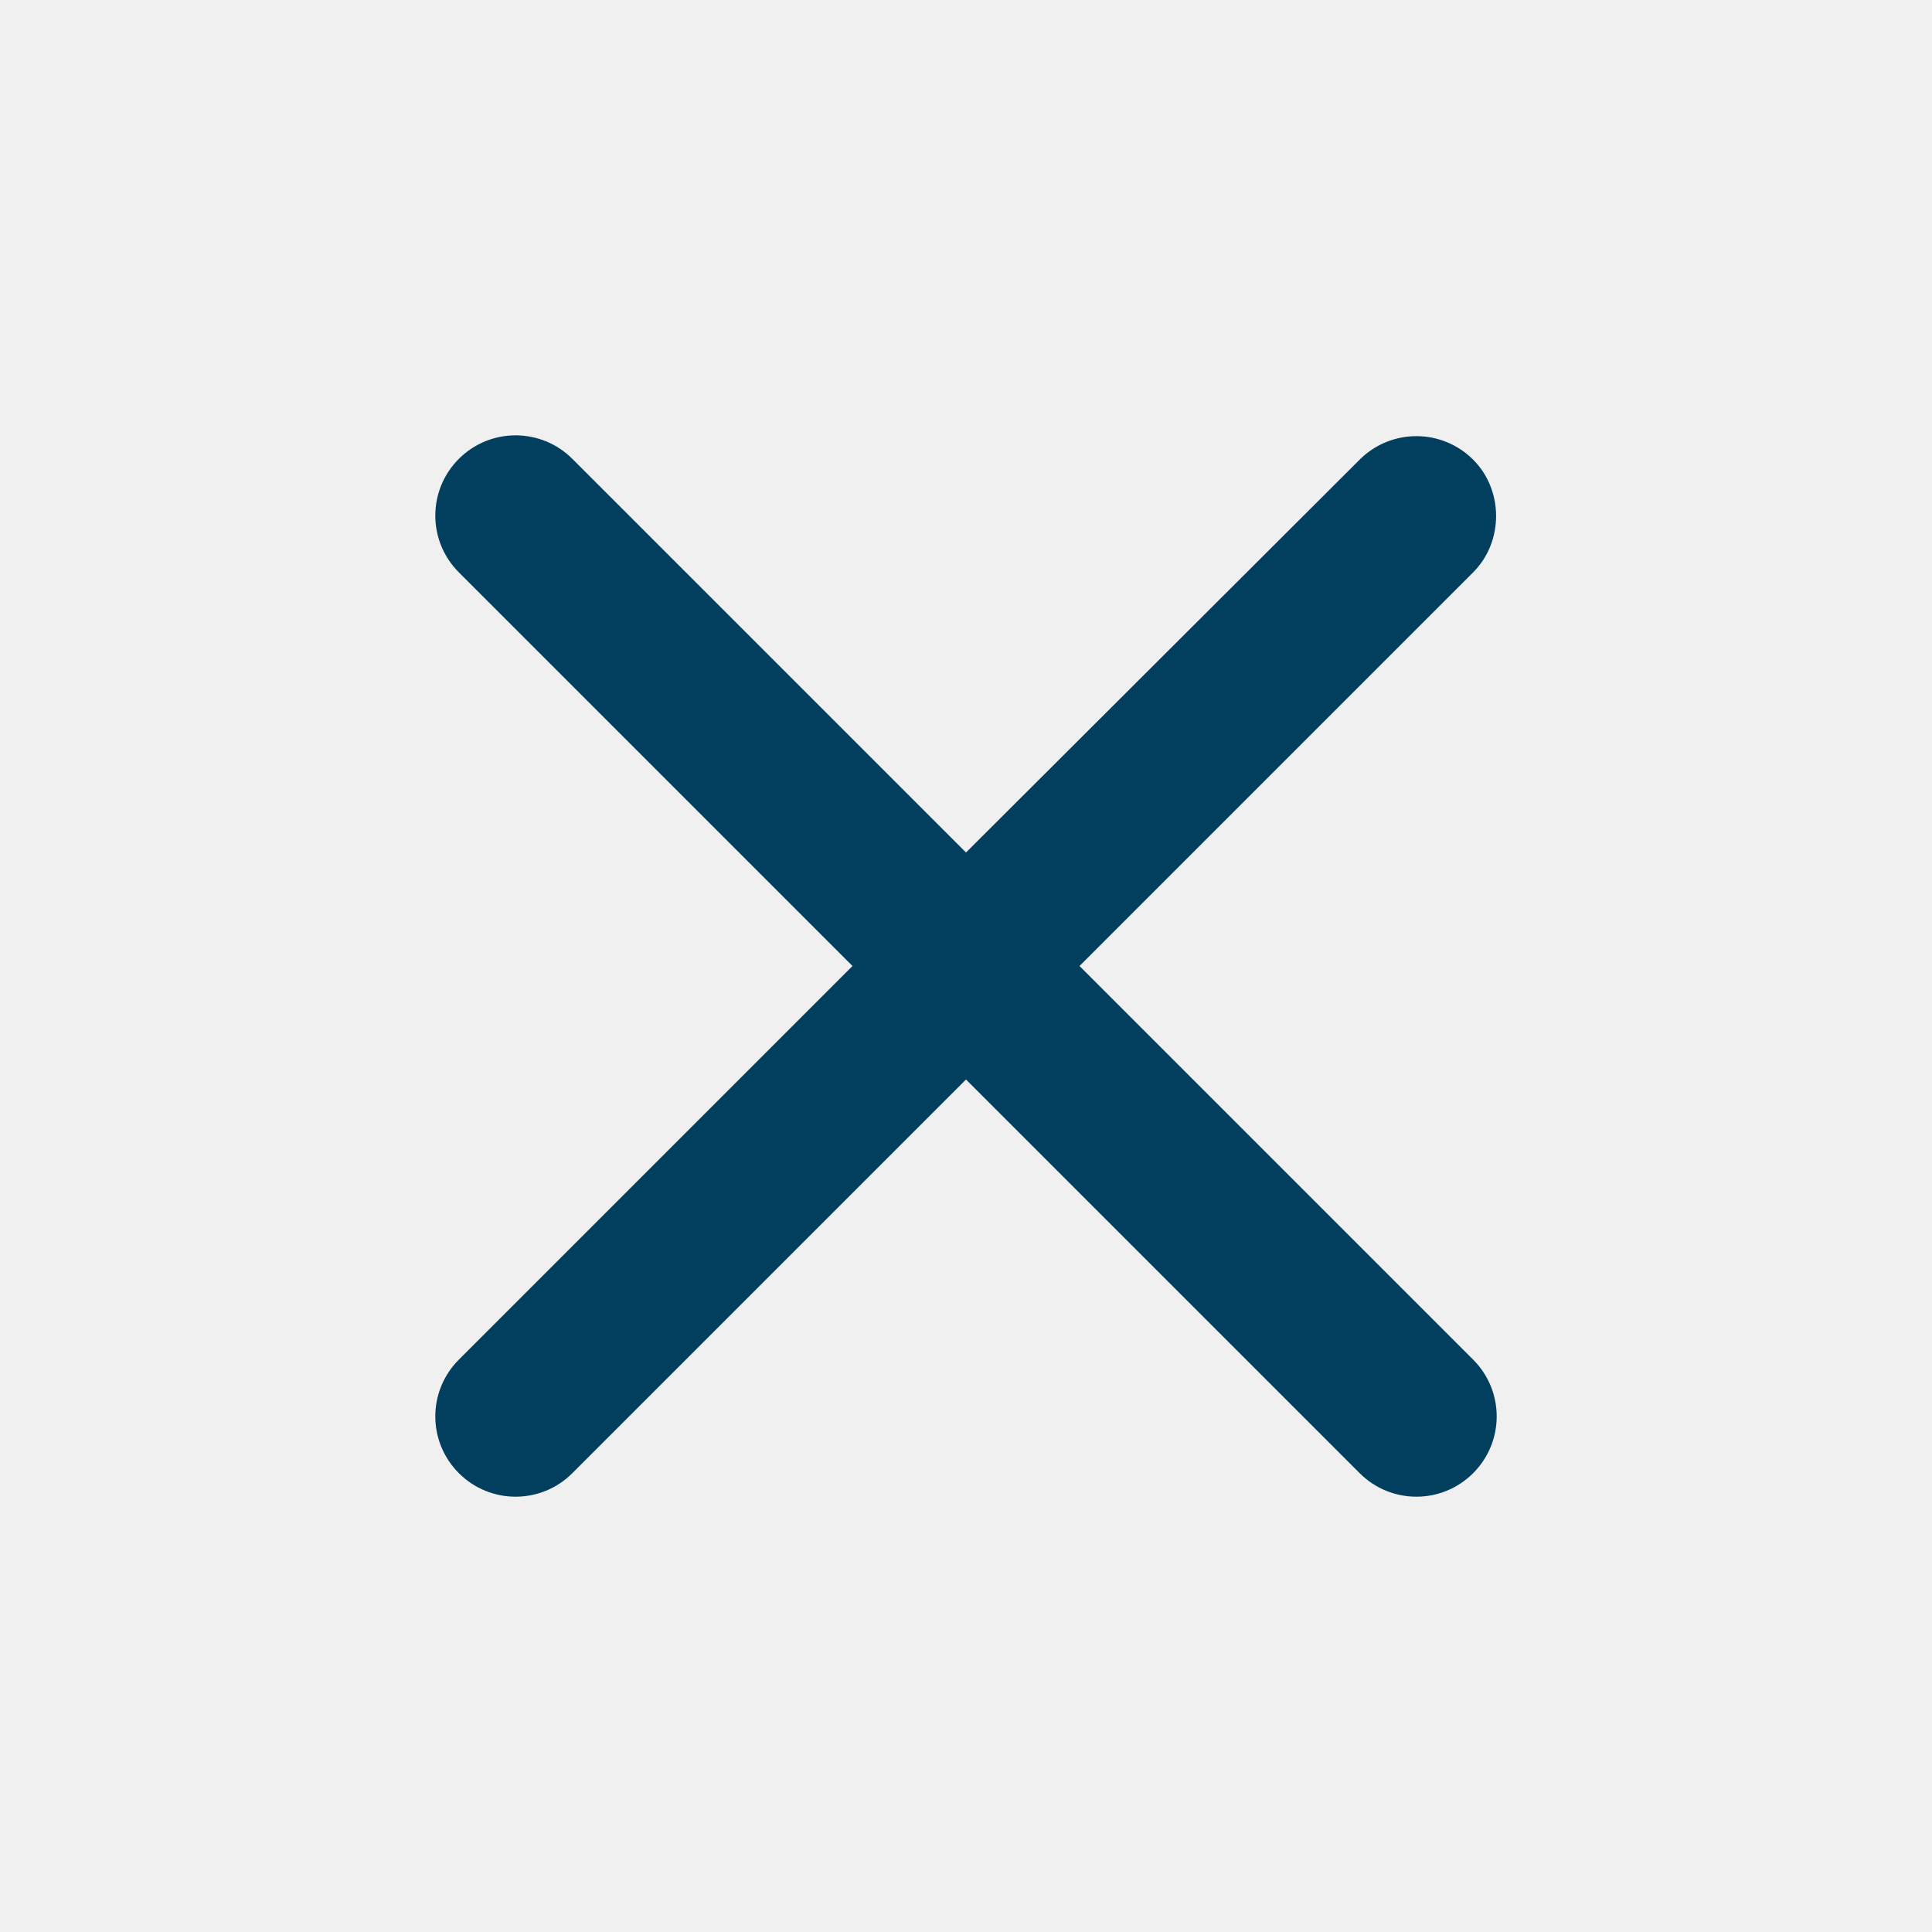
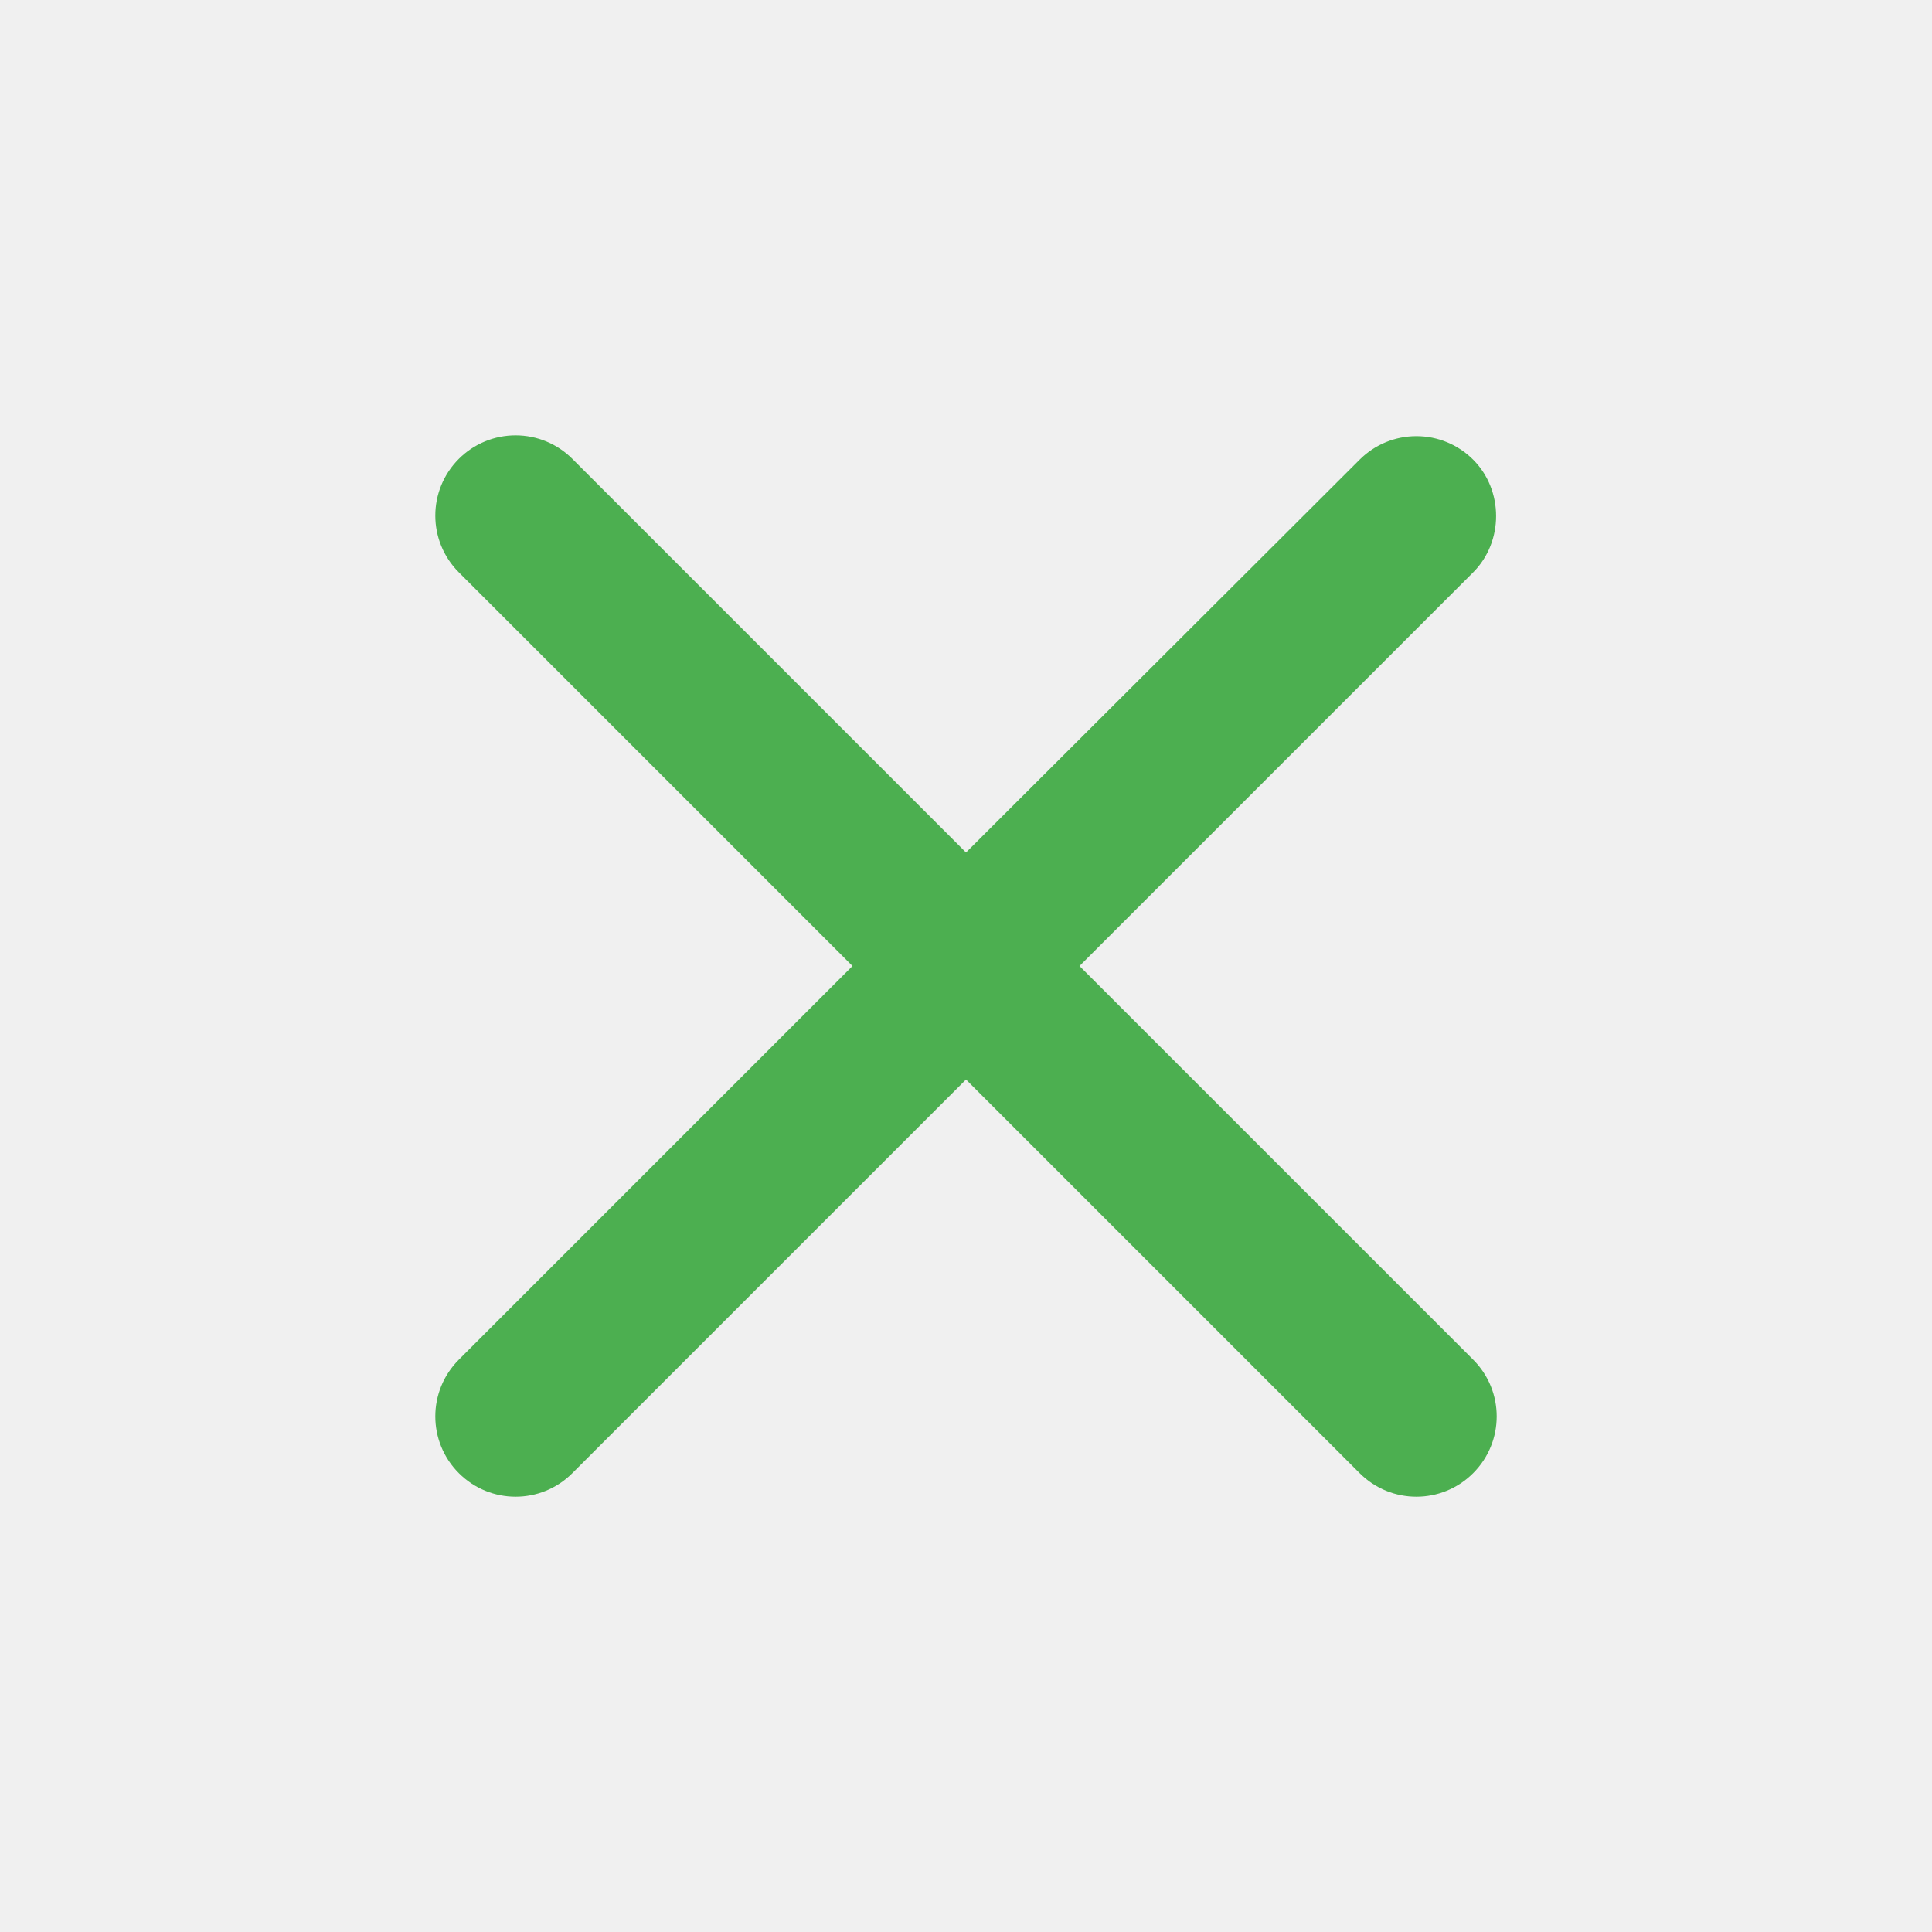
<svg xmlns="http://www.w3.org/2000/svg" xmlns:xlink="http://www.w3.org/1999/xlink" width="24px" height="24px" viewBox="0 0 24 24" version="1.1">
  <defs>
    <path d="M18.3,5.71 C18.113,5.523 17.86,5.418 17.595,5.418 C17.33,5.418 17.077,5.523 16.89,5.71 L12,10.59 L7.11,5.7 C6.923,5.513 6.67,5.408 6.405,5.408 C6.14,5.408 5.887,5.513 5.7,5.7 C5.31,6.09 5.31,6.72 5.7,7.11 L10.59,12 L5.7,16.89 C5.31,17.28 5.31,17.91 5.7,18.3 C6.09,18.69 6.72,18.69 7.11,18.3 L12,13.41 L16.89,18.3 C17.28,18.69 17.91,18.69 18.3,18.3 C18.69,17.91 18.69,17.28 18.3,16.89 L13.41,12 L18.3,7.11 C18.68,6.73 18.68,6.09 18.3,5.71 Z" id="path-1">
		</path>
  </defs>
  <g id="icon/icon-clear" stroke="none" stroke-width="1" fill="none" fill-rule="evenodd">
    <mask id="mask-2" fill="white">
      <use xlink:href="#path-1">
			</use>
    </mask>
-     <use id="icon/content/clear_24px" fill="#023f5f" fill-rule="nonzero" xlink:href="#path-1">
+     <use id="icon/content/clear_24px" fill="#4caf50" fill-rule="nonzero" xlink:href="#path-1">
		</use>
  </g>
</svg>
